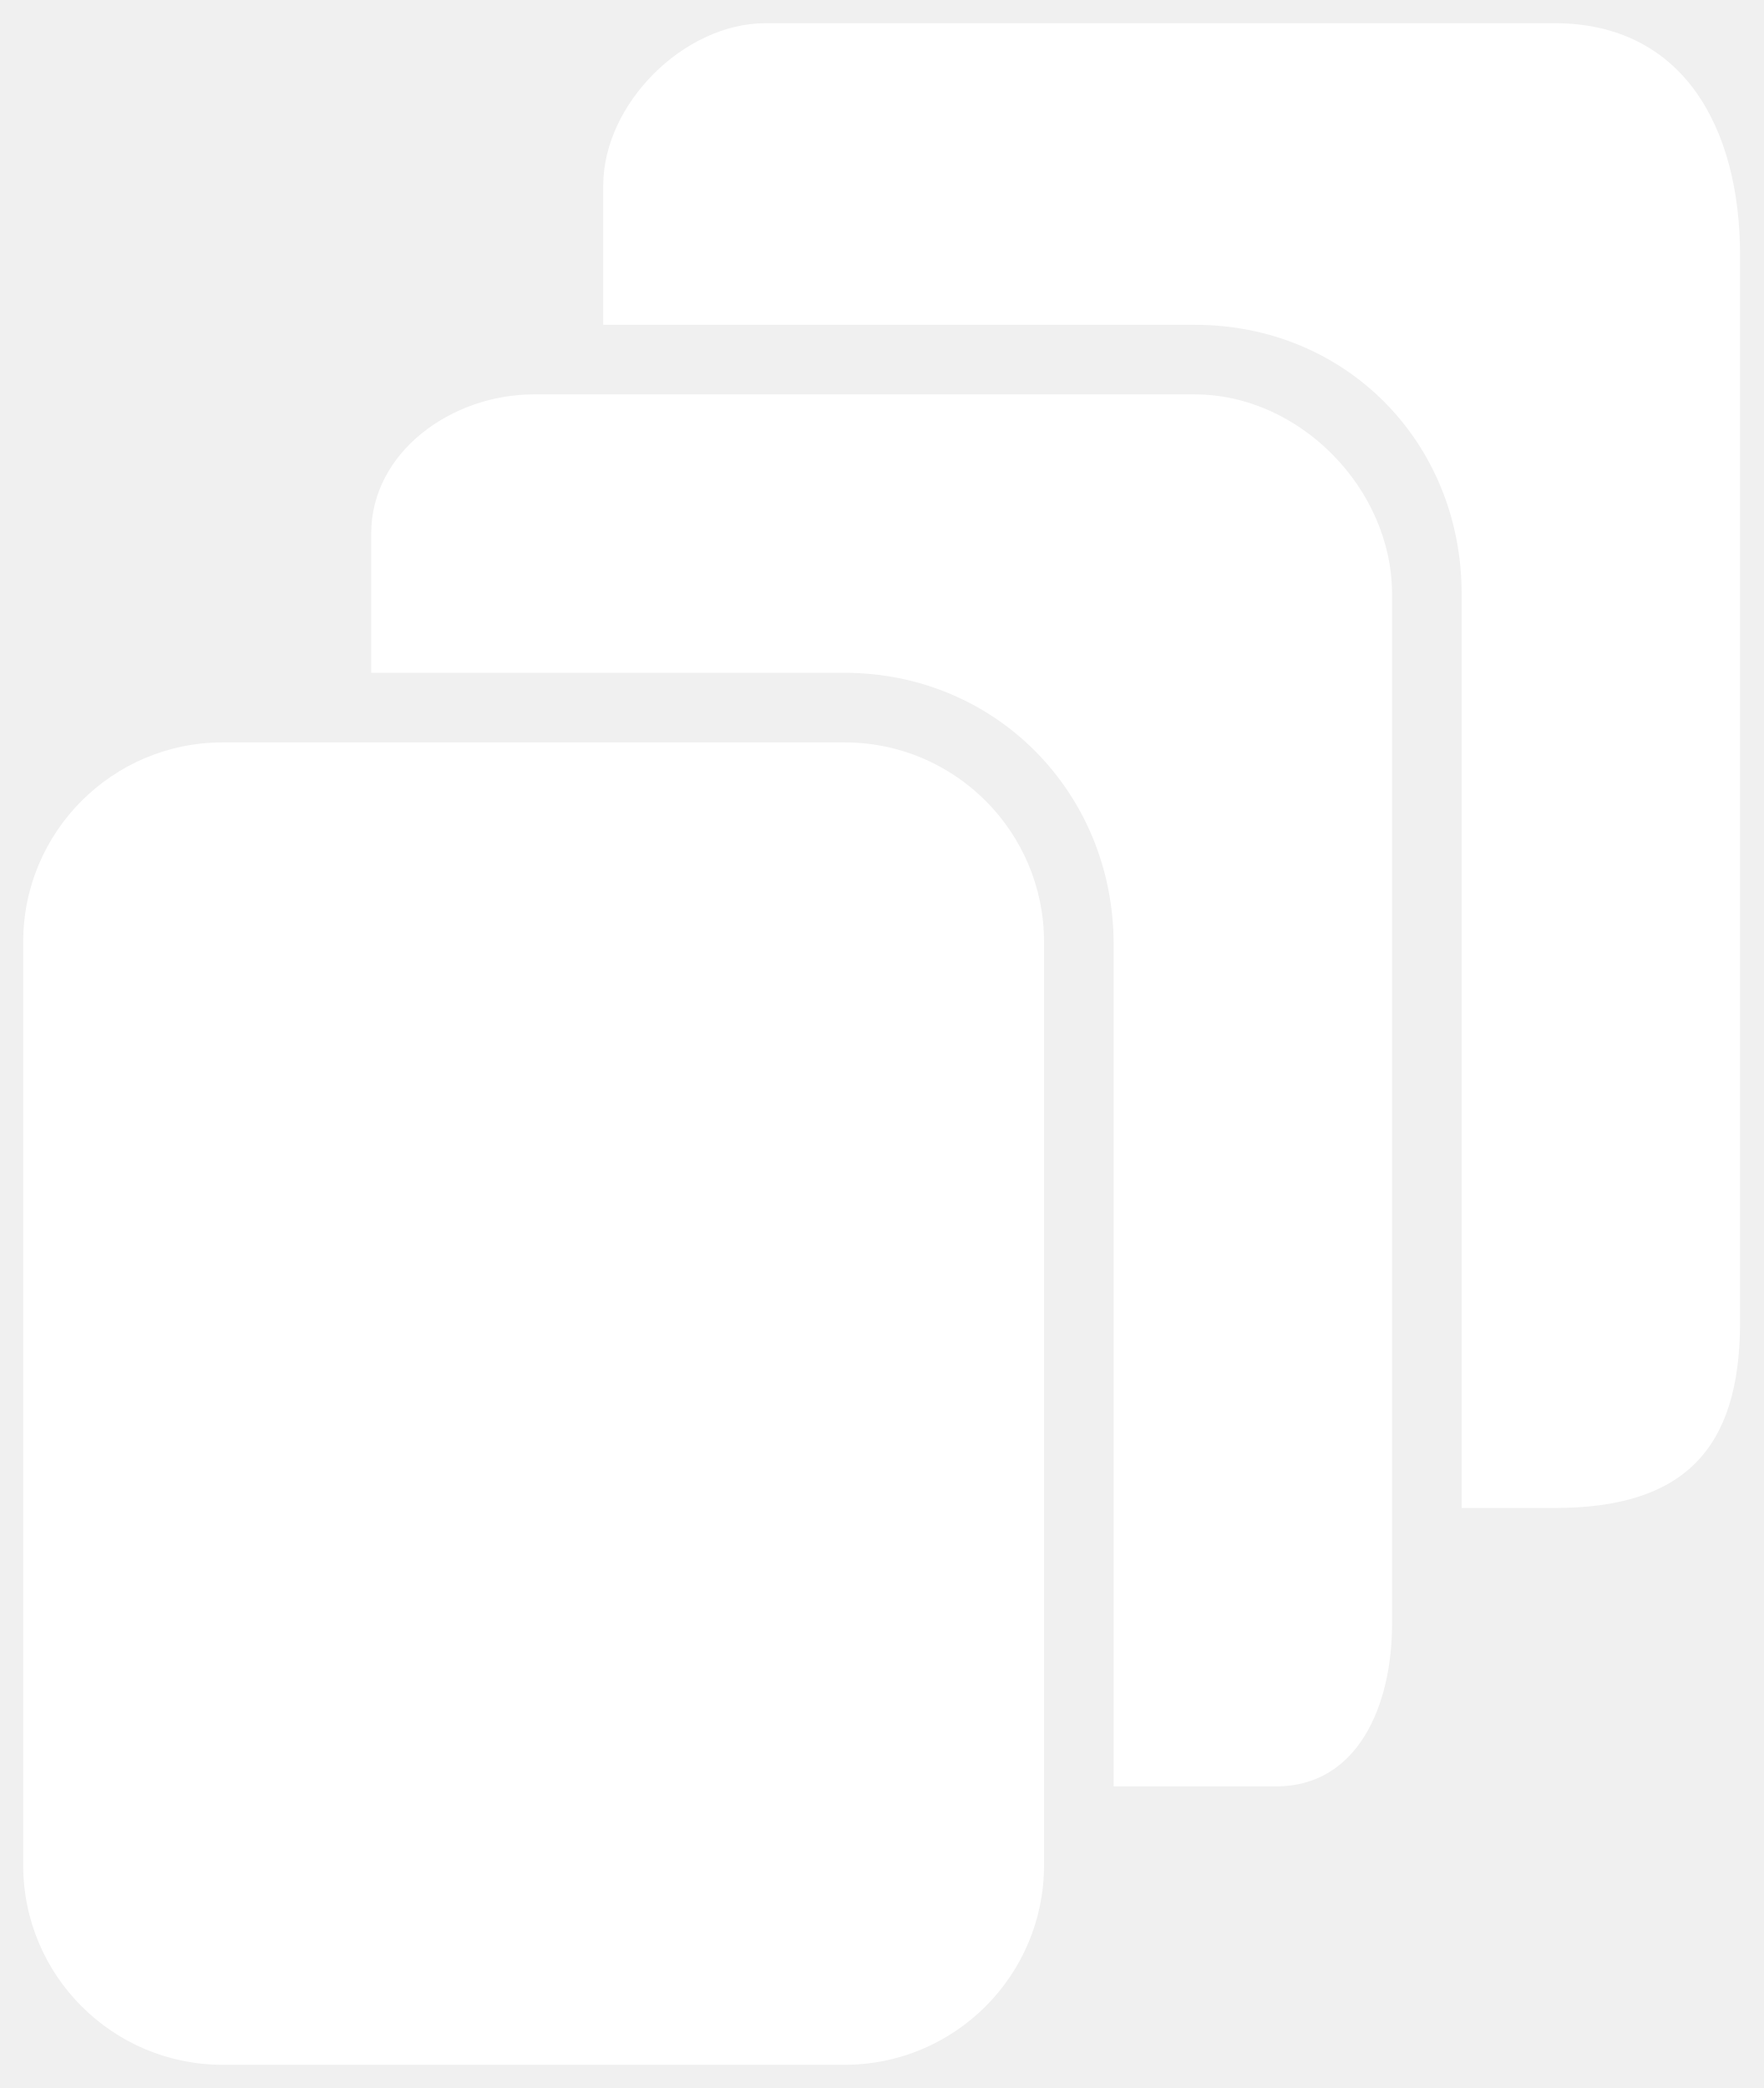
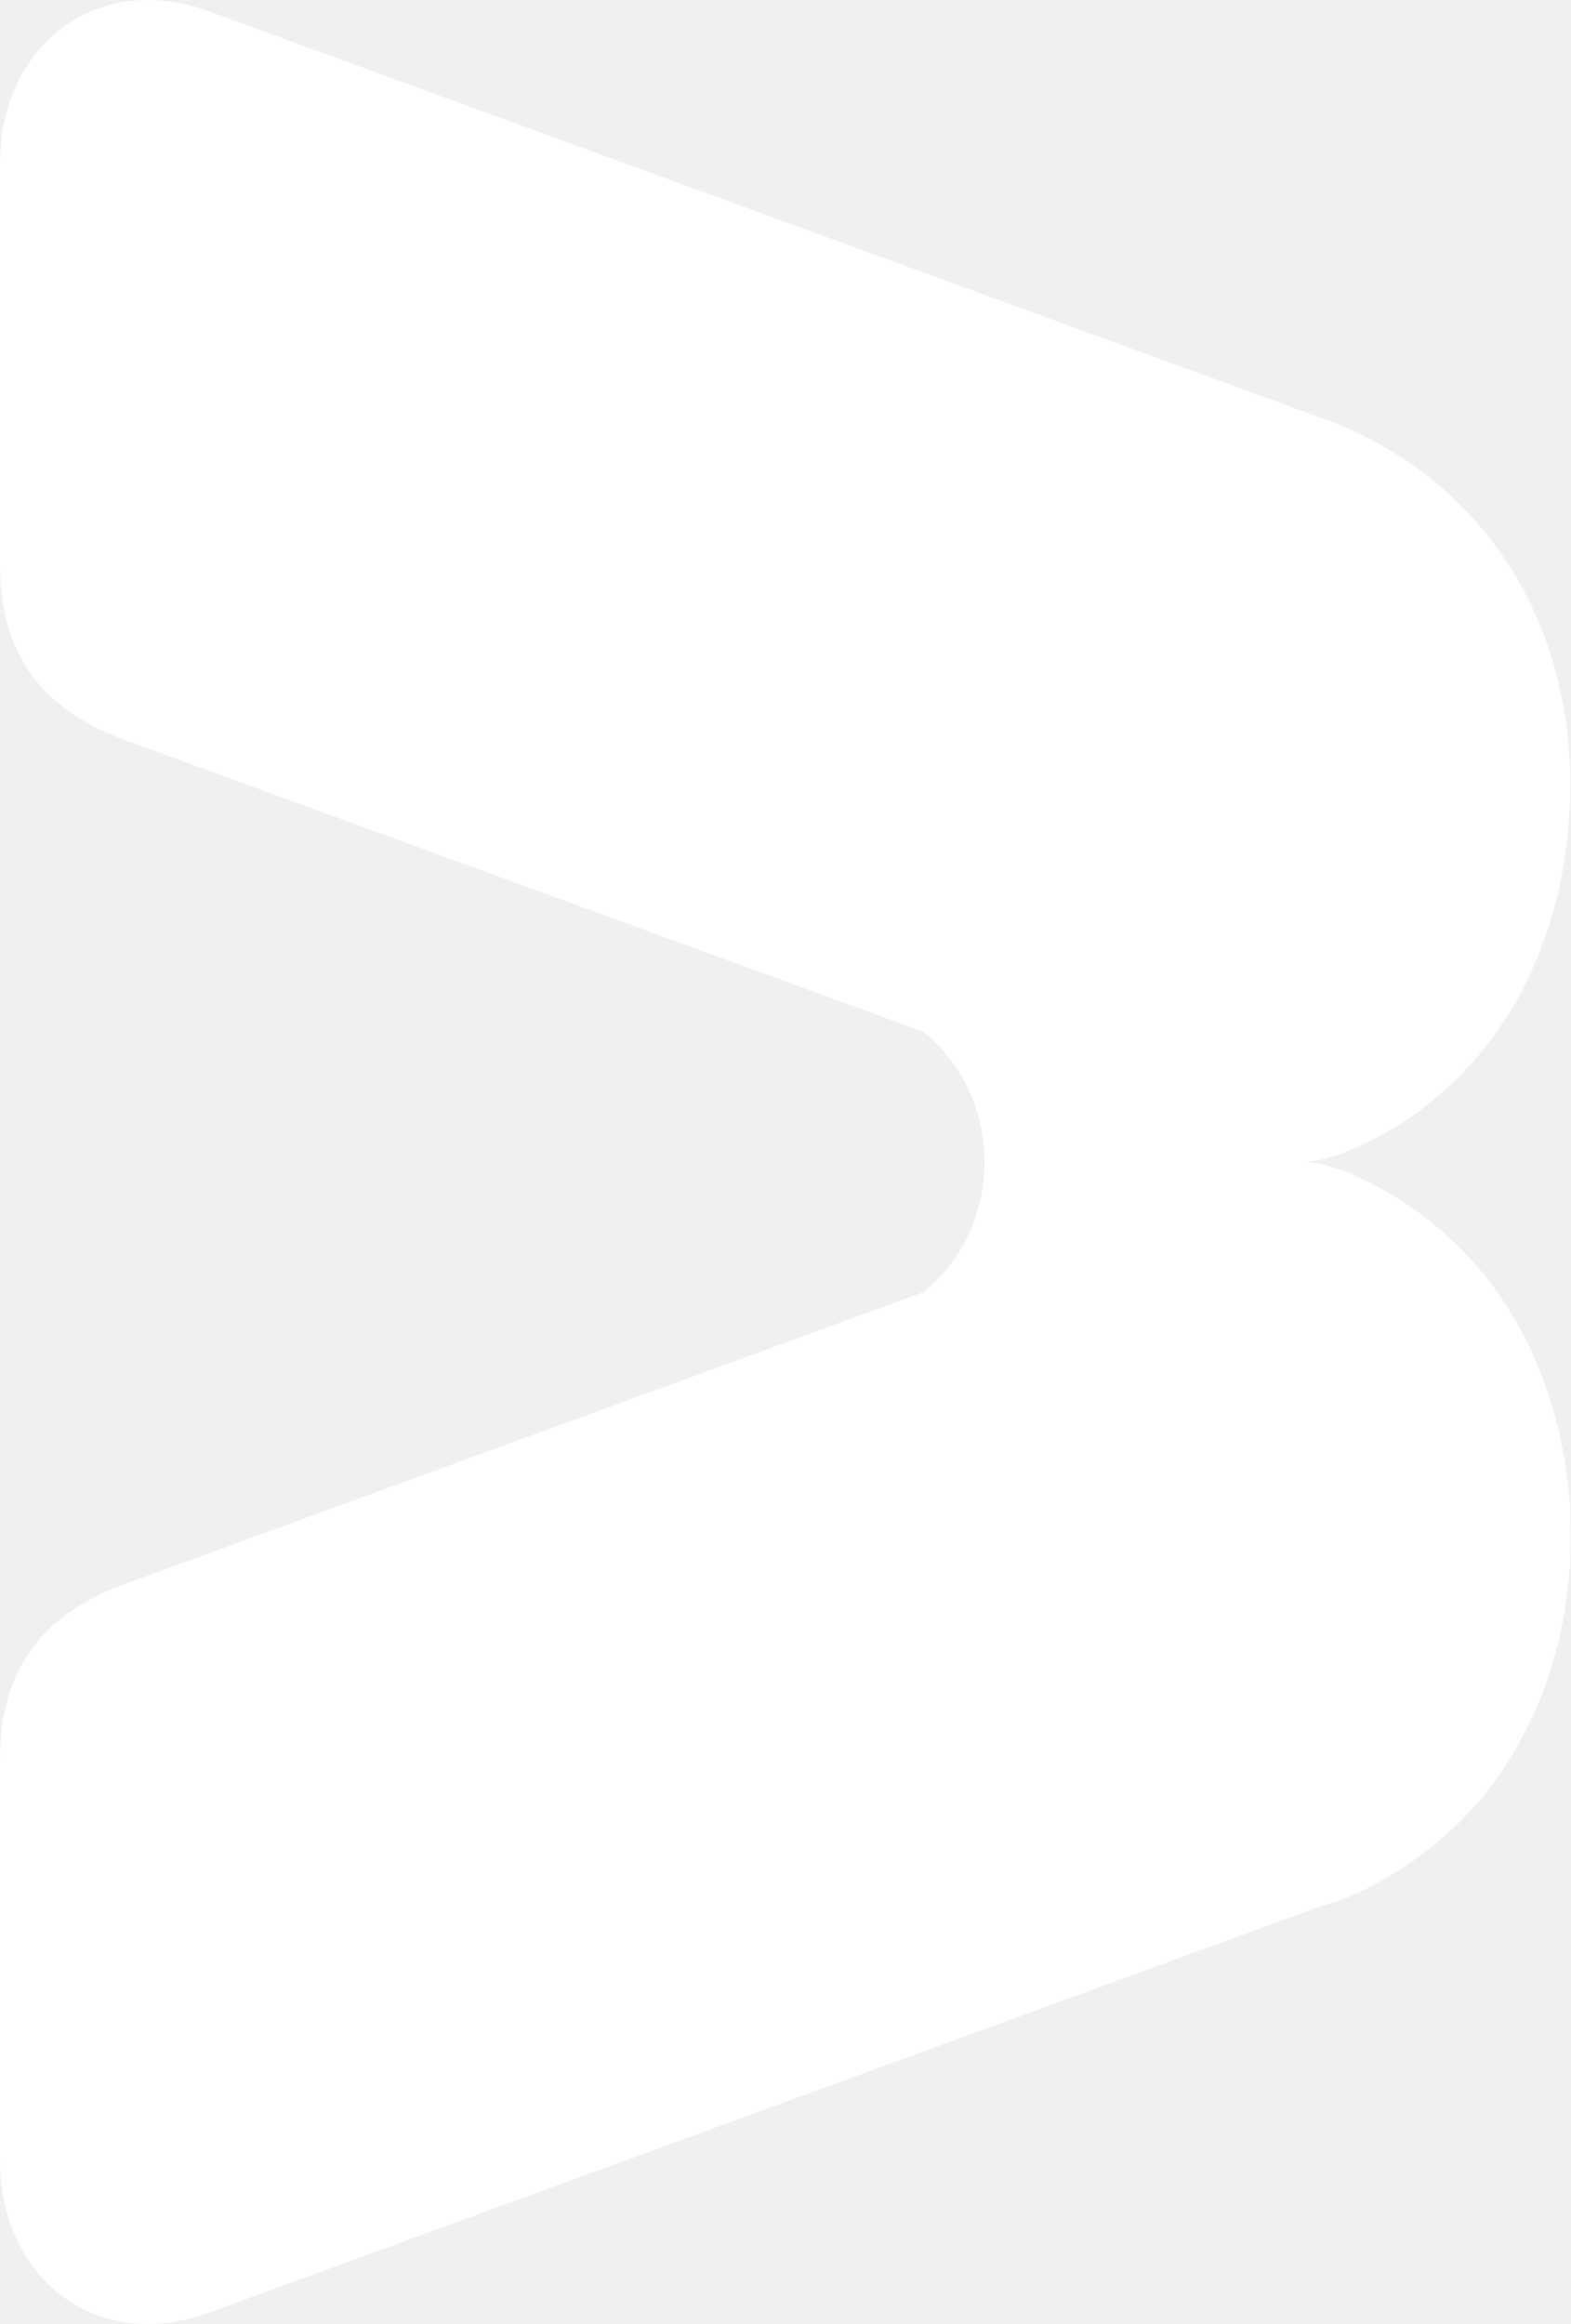
- <svg xmlns="http://www.w3.org/2000/svg" width="760" height="900" viewBox="0 0 760 900" fill="none">
-   <path d="M515 170C560.228 170 600 210.772 600 256C600 256 600 664.772 600 700C600 735.228 585.228 770 550 770H480V407C480 341.772 429.228 290 364 290H160V230C160 194.772 194.772 170 230 170C265.228 170 515 170 515 170Z" fill="white" />
-   <path d="M670 10C725.228 10 750 54.772 750 110V570C750 625.228 725.228 650 670 650H630V256C630 190.772 580.228 140 515 140H260V80C260 44.772 294.772 10 330 10L670 10Z" fill="white" />
-   <path d="M10 406C10 358.504 48.504 320 96 320H364C411.496 320 450 358.504 450 406V804C450 851.496 411.496 890 364 890H96C48.504 890 10 851.496 10 804V406Z" fill="white" />
+ <svg xmlns="http://www.w3.org/2000/svg" width="300" height="444" viewBox="0 0 300 444" fill="none">
+   <g clip-path="url(#clip0_552_93)">
+     <path d="M249 221.999L170.827 250.436C193.859 238.8 193.856 205.188 170.818 193.559L249 221.999Z" fill="white" />
+     <path d="M40 2.195L253 80.059C282 90.66 300 116.995 300 149.937C300 179.885 286 206.838 260 218.817C253 222.042 248 223.27 240 220.345L24 141.432C8 135.582 0 124.981 0 108.01V31.144C0 9.182 18 -5.841 40 2.195Z" fill="white" />
+     <path d="M40 441.805L253 363.941C282 353.339 300 327.005 300 294.063C300 264.115 286 237.162 260 225.183C253 221.958 248 220.73 240 223.655L24 302.568C8 308.418 0 319.019 0 335.99V412.856C0 434.818 18 449.842 40 441.805Z" fill="white" />
+     <path d="M240.138 223.658C247.788 220.857 252.695 221.858 259.229 224.773C268.943 229.328 277.209 235.781 283.717 243.727C294.33 257.063 299.975 274.543 300.165 293.247C299.976 311.951 294.33 329.431 283.717 342.768C277.217 350.703 268.965 357.15 259.268 361.703C252.714 364.632 247.803 365.644 240.138 362.837L49.973 293.247L240.138 223.658Z" fill="white" />
+   </g>
+   <defs>
+     <clipPath id="clip0_552_93">
+       <rect width="300" height="444" fill="white" />
+     </clipPath>
+   </defs>
</svg>
